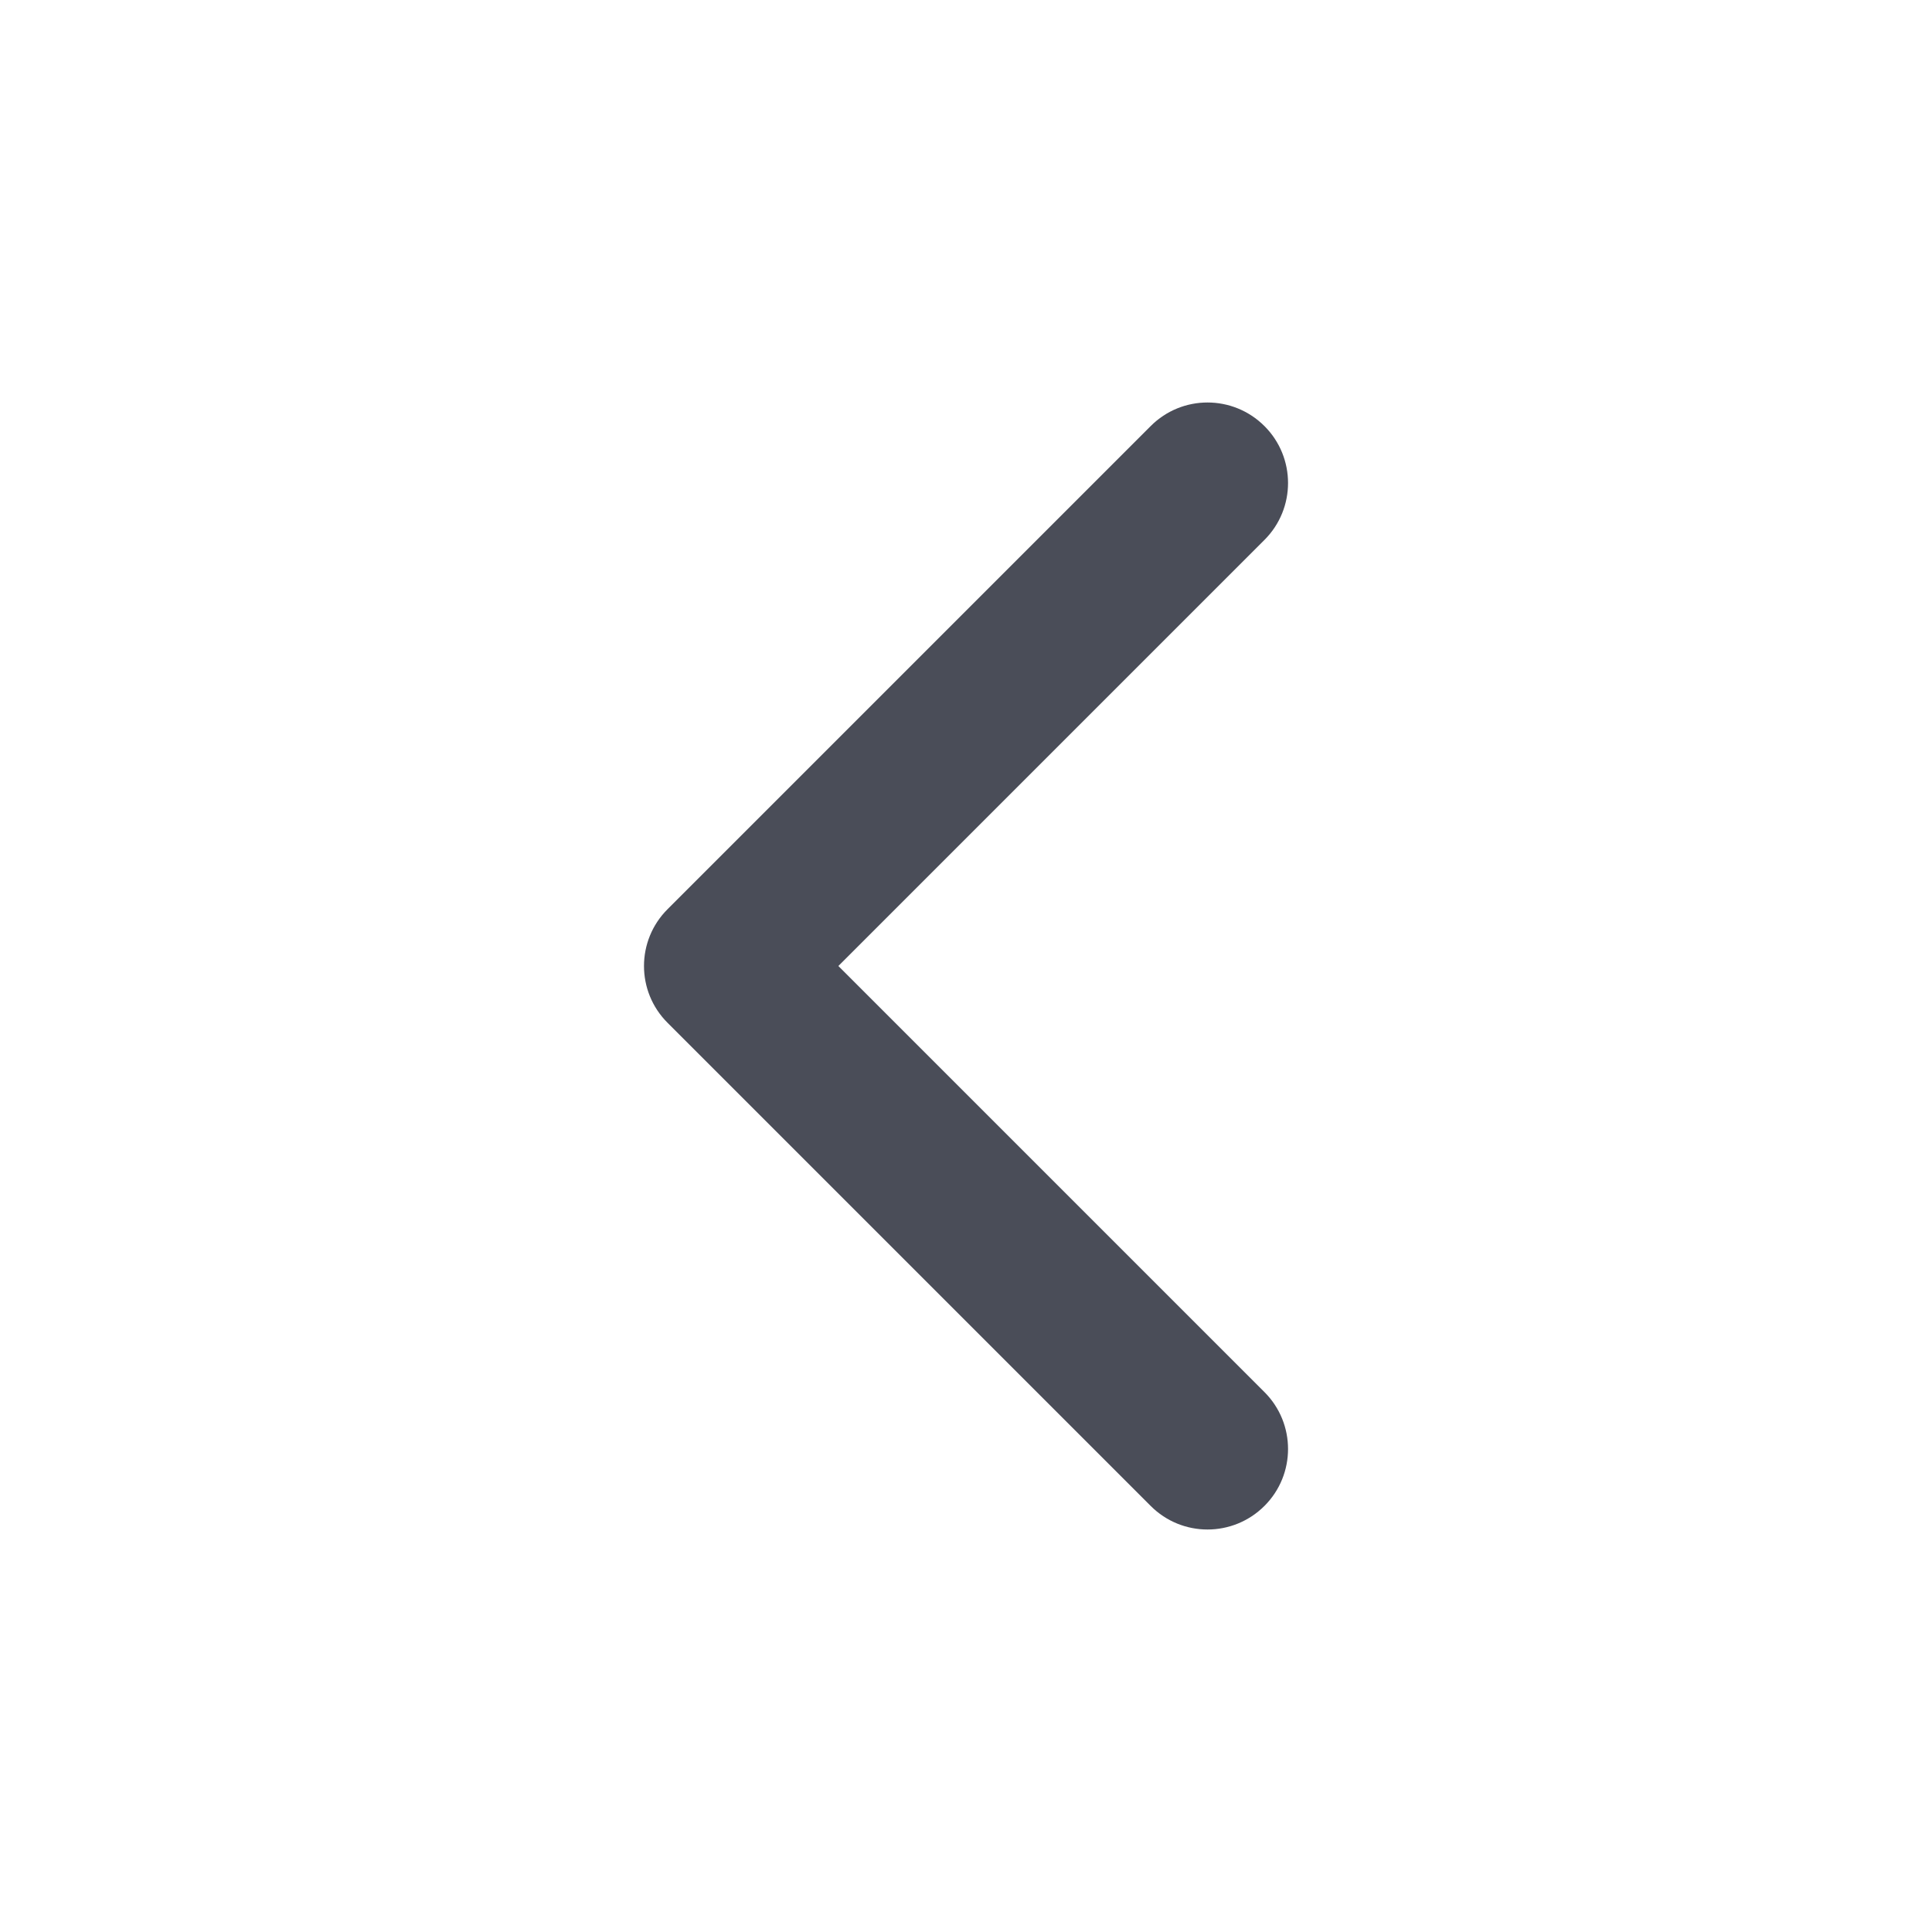
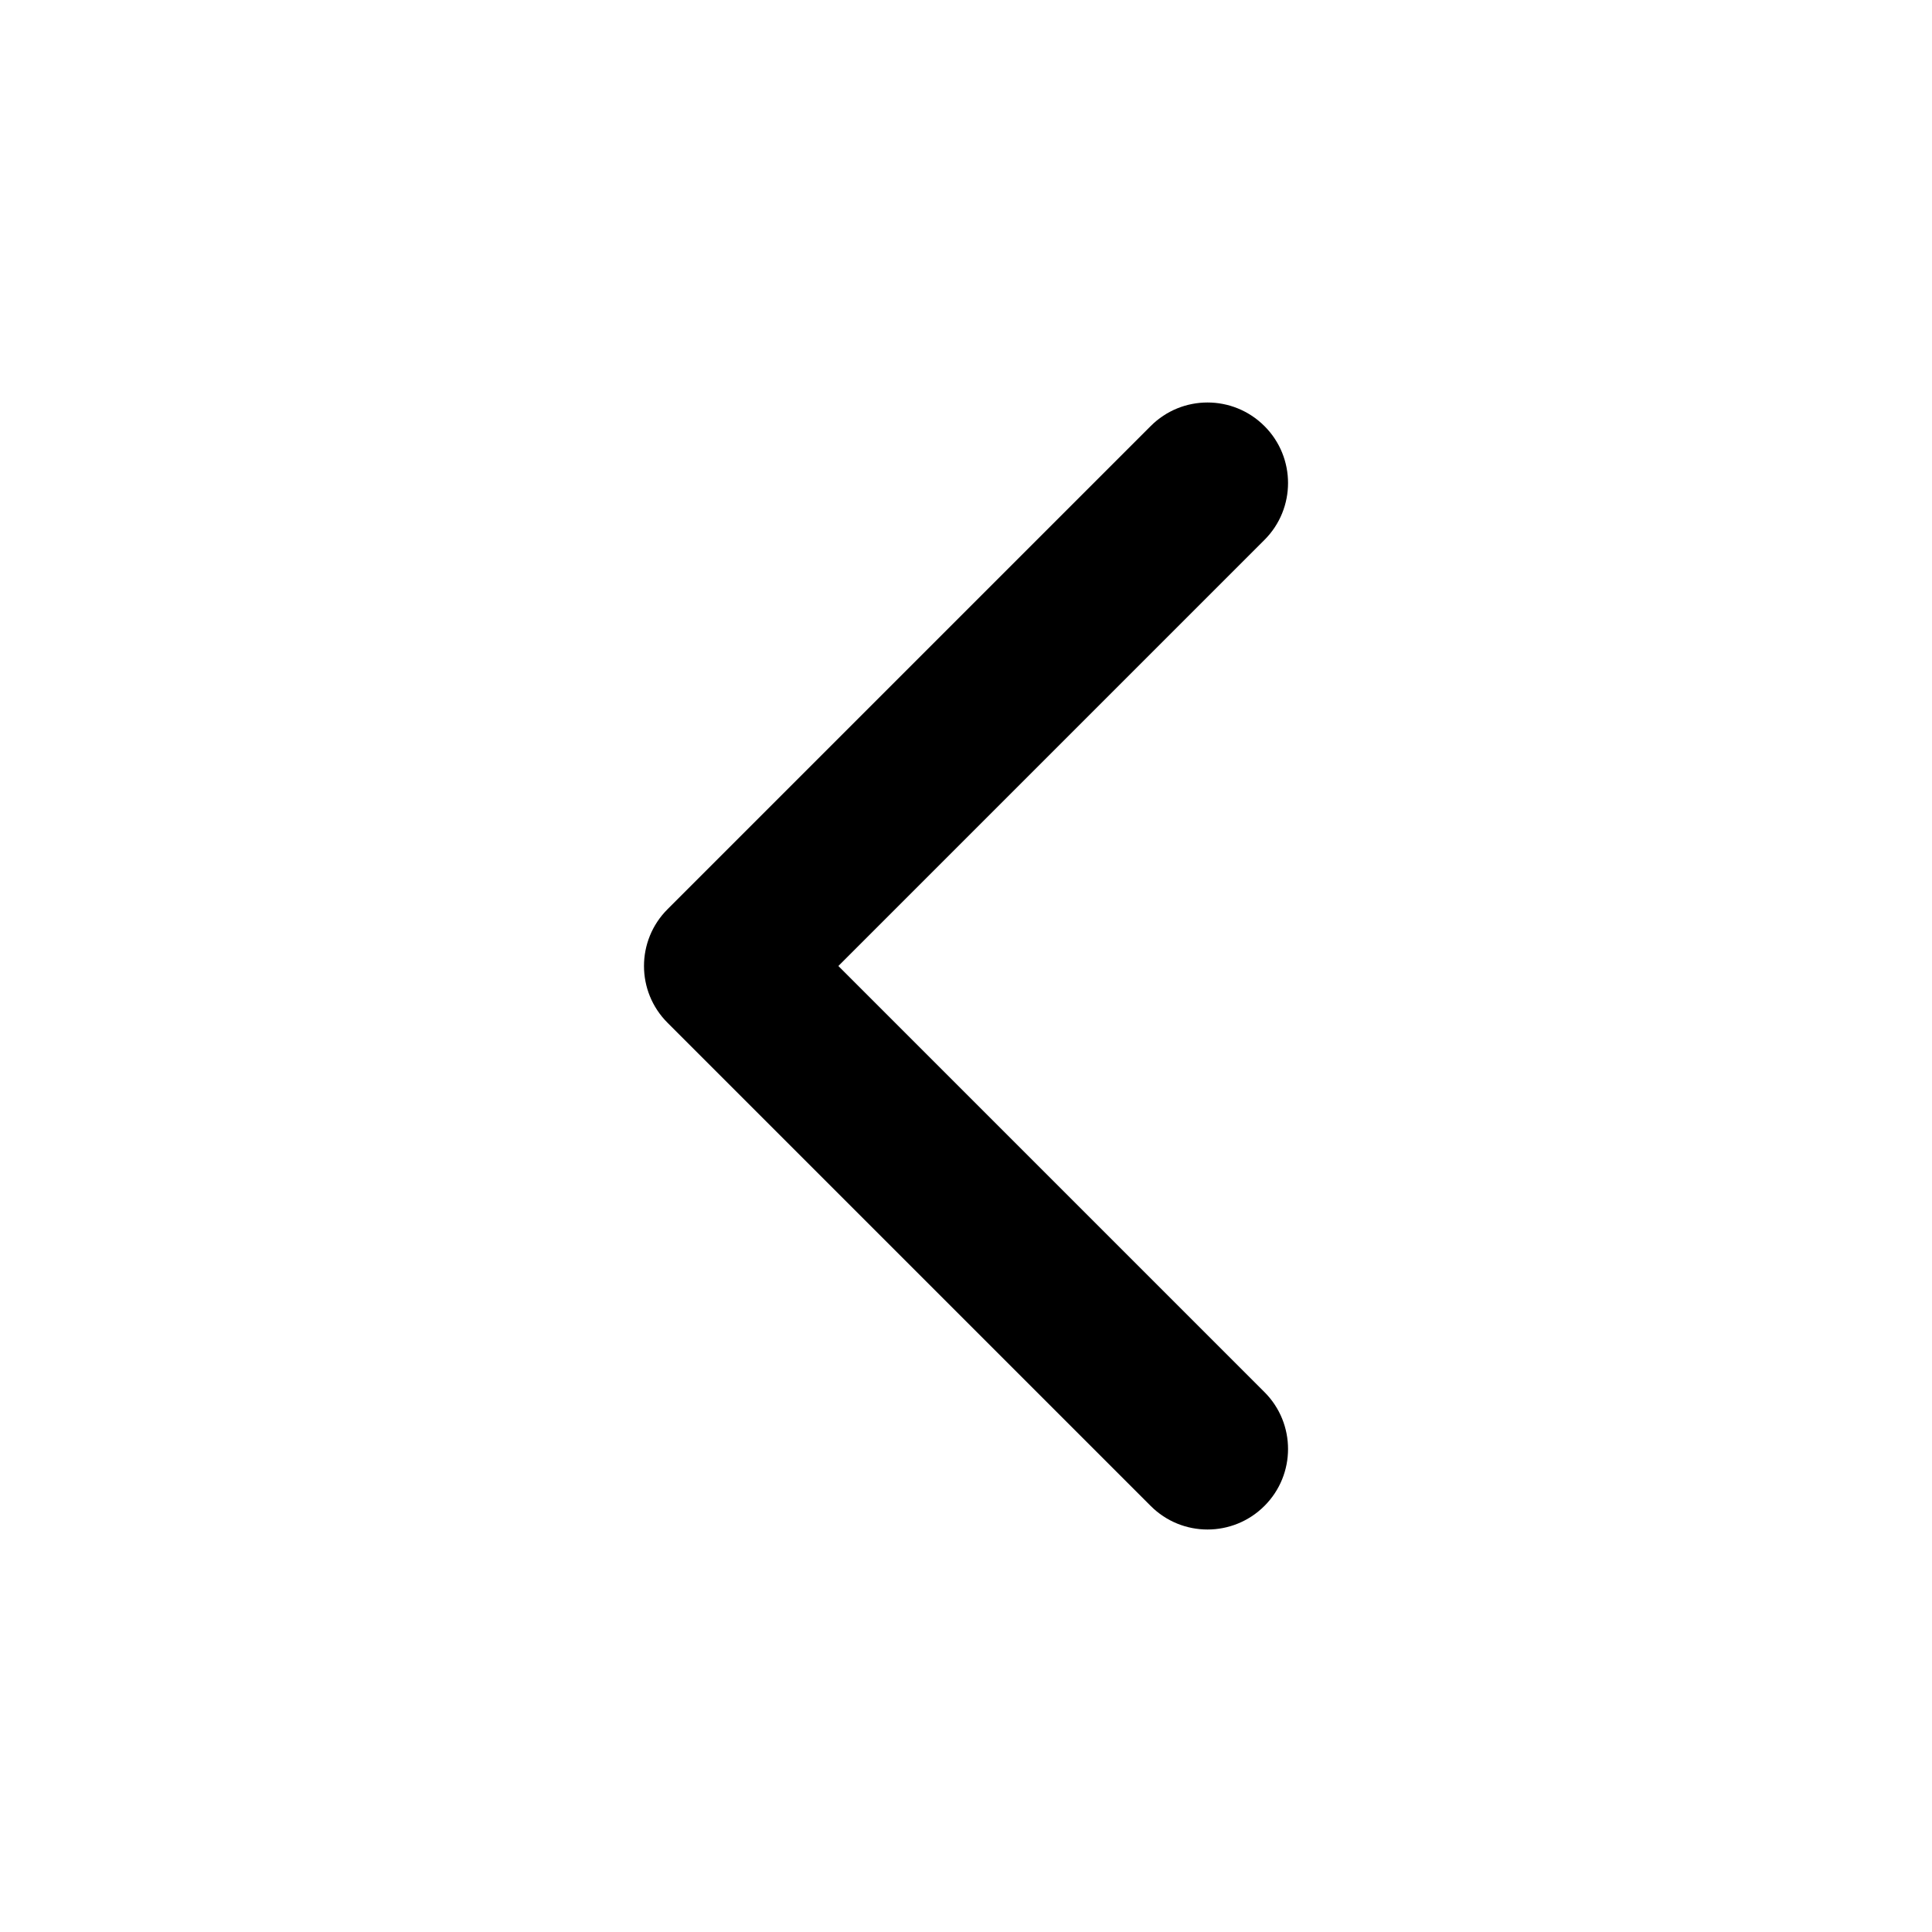
- <svg xmlns="http://www.w3.org/2000/svg" width="16" height="16" viewBox="0 0 16 16" fill="none">
-   <path fill-rule="evenodd" clip-rule="evenodd" d="M10.472 3.529C10.211 3.268 9.789 3.268 9.529 3.529L5.529 7.529C5.268 7.789 5.268 8.211 5.529 8.471L9.529 12.471C9.789 12.732 10.211 12.732 10.472 12.471C10.732 12.211 10.732 11.789 10.472 11.529L6.943 8L10.472 4.471C10.732 4.211 10.732 3.789 10.472 3.529Z" fill="#4A4D58" />
+ <svg xmlns="http://www.w3.org/2000/svg" width="16" height="16" viewBox="0 0 16 16" fill="currentColor">
+   <path fill-rule="evenodd" clip-rule="evenodd" d="M10.472 3.529C10.211 3.268 9.789 3.268 9.529 3.529L5.529 7.529C5.268 7.789 5.268 8.211 5.529 8.471L9.529 12.471C9.789 12.732 10.211 12.732 10.472 12.471C10.732 12.211 10.732 11.789 10.472 11.529L6.943 8L10.472 4.471C10.732 4.211 10.732 3.789 10.472 3.529Z" />
</svg>
